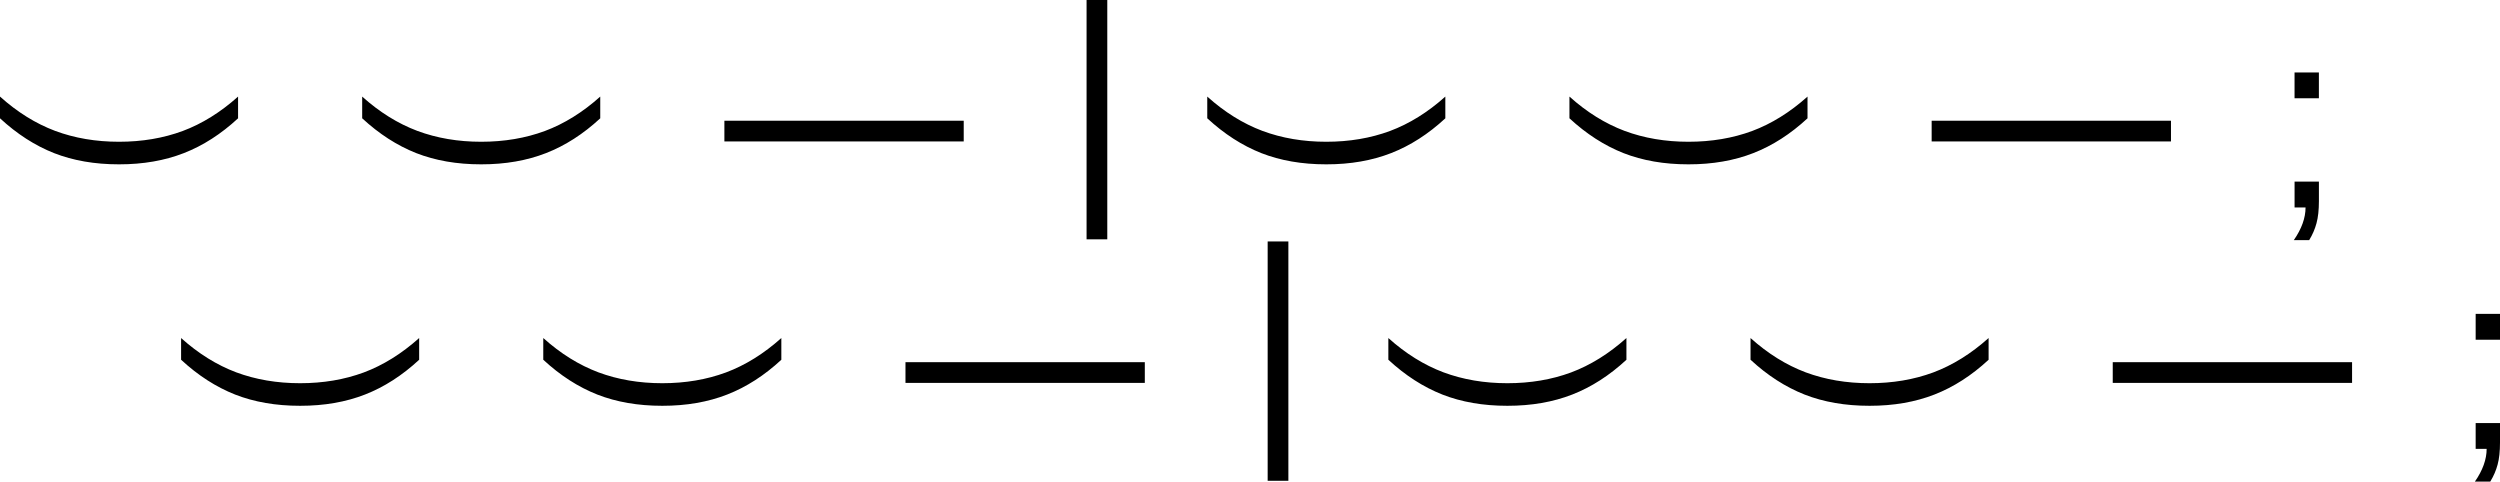
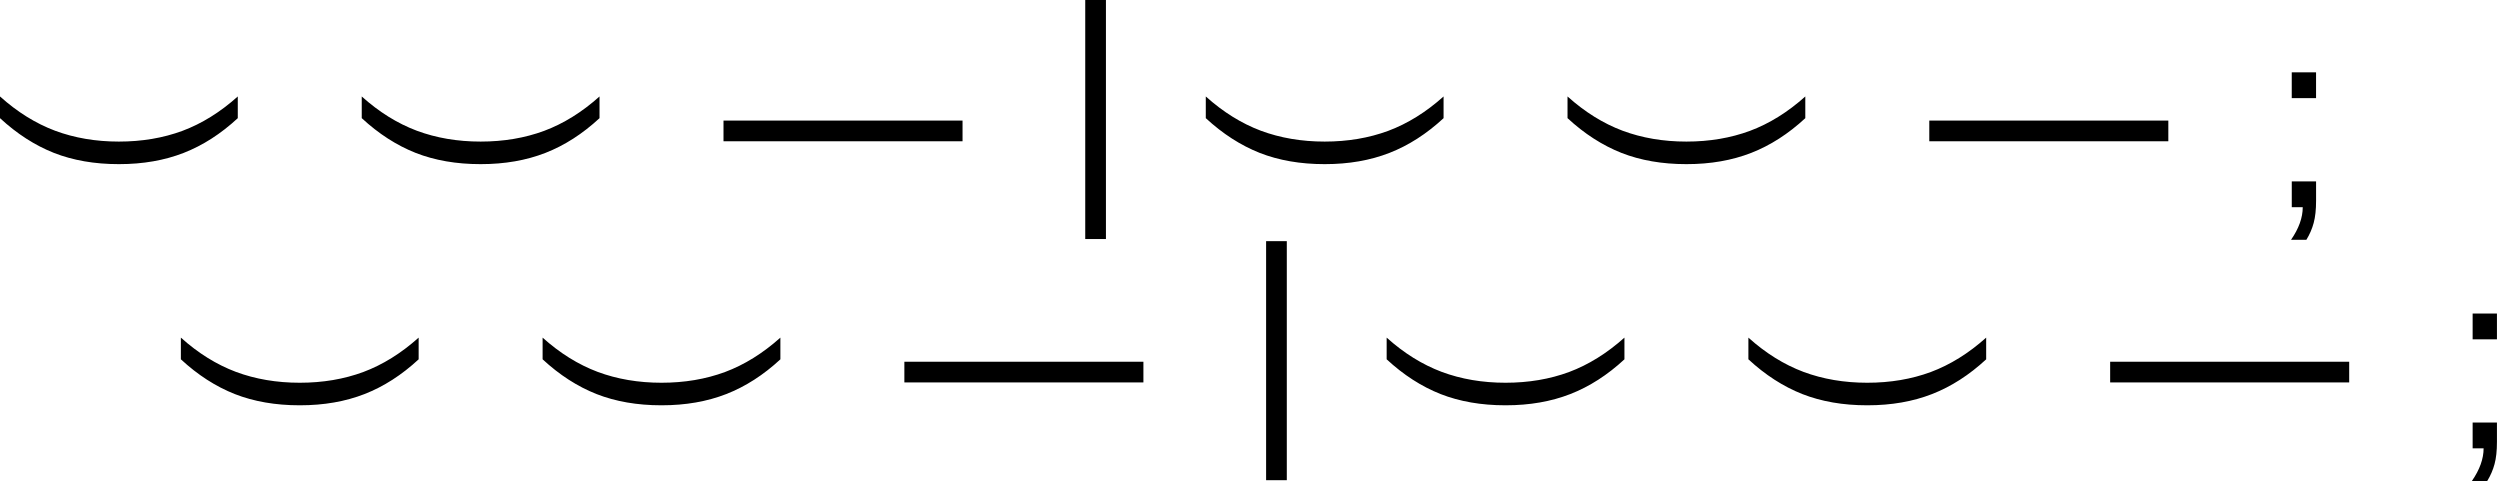
- <svg xmlns="http://www.w3.org/2000/svg" viewBox="0 0 310.62 59.834">
+ <svg xmlns="http://www.w3.org/2000/svg" viewBox="0 0 311 60">
  <g stroke-width=".265">
    <path aria-label="(" d="m14.76 20.418q-4.482 0-8.046-1.395-3.567-1.413-6.714-4.326v-2.697q3.225 2.898 6.852 4.263 3.63 1.35 7.938 1.35 4.293 0 7.905-1.335 3.615-1.35 6.885-4.278v2.7q-3.162 2.928-6.729 4.32-3.582 1.398-8.031 1.398zm45 0q-4.482 0-8.046-1.395-3.567-1.413-6.714-4.326v-2.697q3.225 2.898 6.852 4.263 3.63 1.35 7.938 1.35 4.293 0 7.905-1.335 3.615-1.35 6.885-4.278v2.7q-3.162 2.928-6.729 4.32-3.582 1.398-8.031 1.398z" />
    <path aria-label="|" d="m119.74 17.574h-29.736v-2.574h29.736zm15.264 12.162v-29.736h2.574v29.736z" />
    <path aria-label="(" d="m164.76 20.418q-4.482 0-8.046-1.395-3.567-1.413-6.714-4.326v-2.697q3.225 2.898 6.852 4.263 3.63 1.35 7.938 1.35 4.293 0 7.905-1.335 3.615-1.35 6.885-4.278v2.7q-3.162 2.928-6.729 4.32-3.582 1.398-8.031 1.398zm45 0q-4.482 0-8.046-1.395-3.567-1.413-6.714-4.326v-2.697q3.225 2.898 6.852 4.263 3.63 1.35 7.938 1.35 4.293 0 7.905-1.335 3.615-1.35 6.885-4.278v2.7q-3.162 2.928-6.729 4.32-3.582 1.398-8.031 1.398z" />
    <path aria-label="|" d="m269.74 17.574h-29.736v-2.574h29.736z" />
    <path aria-label=";" d="m288.12 22.566v2.418q0 1.644-0.297 2.742-0.294 1.101-0.912 2.109h-1.908q1.458-2.109 1.458-4.062h-1.365v-3.21zm-3.027-10.356v-3.21h3.024v3.21z" />
    <path aria-label="(" d="m37.26 50.418q-4.482 0-8.046-1.395-3.567-1.41-6.714-4.326v-2.697q3.225 2.898 6.852 4.263 3.63 1.35 7.938 1.35 4.293 0 7.905-1.335 3.612-1.35 6.885-4.278v2.7q-3.162 2.928-6.729 4.32-3.582 1.398-8.031 1.398zm45 0q-4.482 0-8.046-1.395-3.567-1.41-6.714-4.326v-2.697q3.225 2.898 6.852 4.263 3.63 1.35 7.938 1.35 4.293 0 7.905-1.335 3.612-1.35 6.885-4.278v2.7q-3.162 2.928-6.729 4.32-3.582 1.398-8.031 1.398z" />
    <path aria-label="|" d="m142.24 47.574h-29.736v-2.574h29.736zm15.264 12.162v-29.736h2.574v29.736z" />
    <path aria-label="(" d="m187.26 50.418q-4.482 0-8.046-1.395-3.567-1.41-6.714-4.326v-2.697q3.225 2.898 6.852 4.263 3.63 1.35 7.938 1.35 4.293 0 7.905-1.335 3.612-1.35 6.885-4.278v2.7q-3.162 2.928-6.729 4.32-3.582 1.398-8.031 1.398zm45 0q-4.482 0-8.046-1.395-3.567-1.41-6.714-4.326v-2.697q3.225 2.898 6.852 4.263 3.63 1.35 7.938 1.35 4.293 0 7.905-1.335 3.612-1.35 6.885-4.278v2.7q-3.162 2.928-6.729 4.32-3.582 1.398-8.031 1.398z" />
    <path aria-label="|" d="m292.24 47.574h-29.736v-2.574h29.736z" />
    <path aria-label=";" d="m310.62 52.566v2.418q0 1.644-0.297 2.742-0.294 1.101-0.912 2.109h-1.908q1.458-2.109 1.458-4.062h-1.365v-3.21zm-3.024-10.356v-3.21h3.024v3.21z" />
  </g>
</svg>
